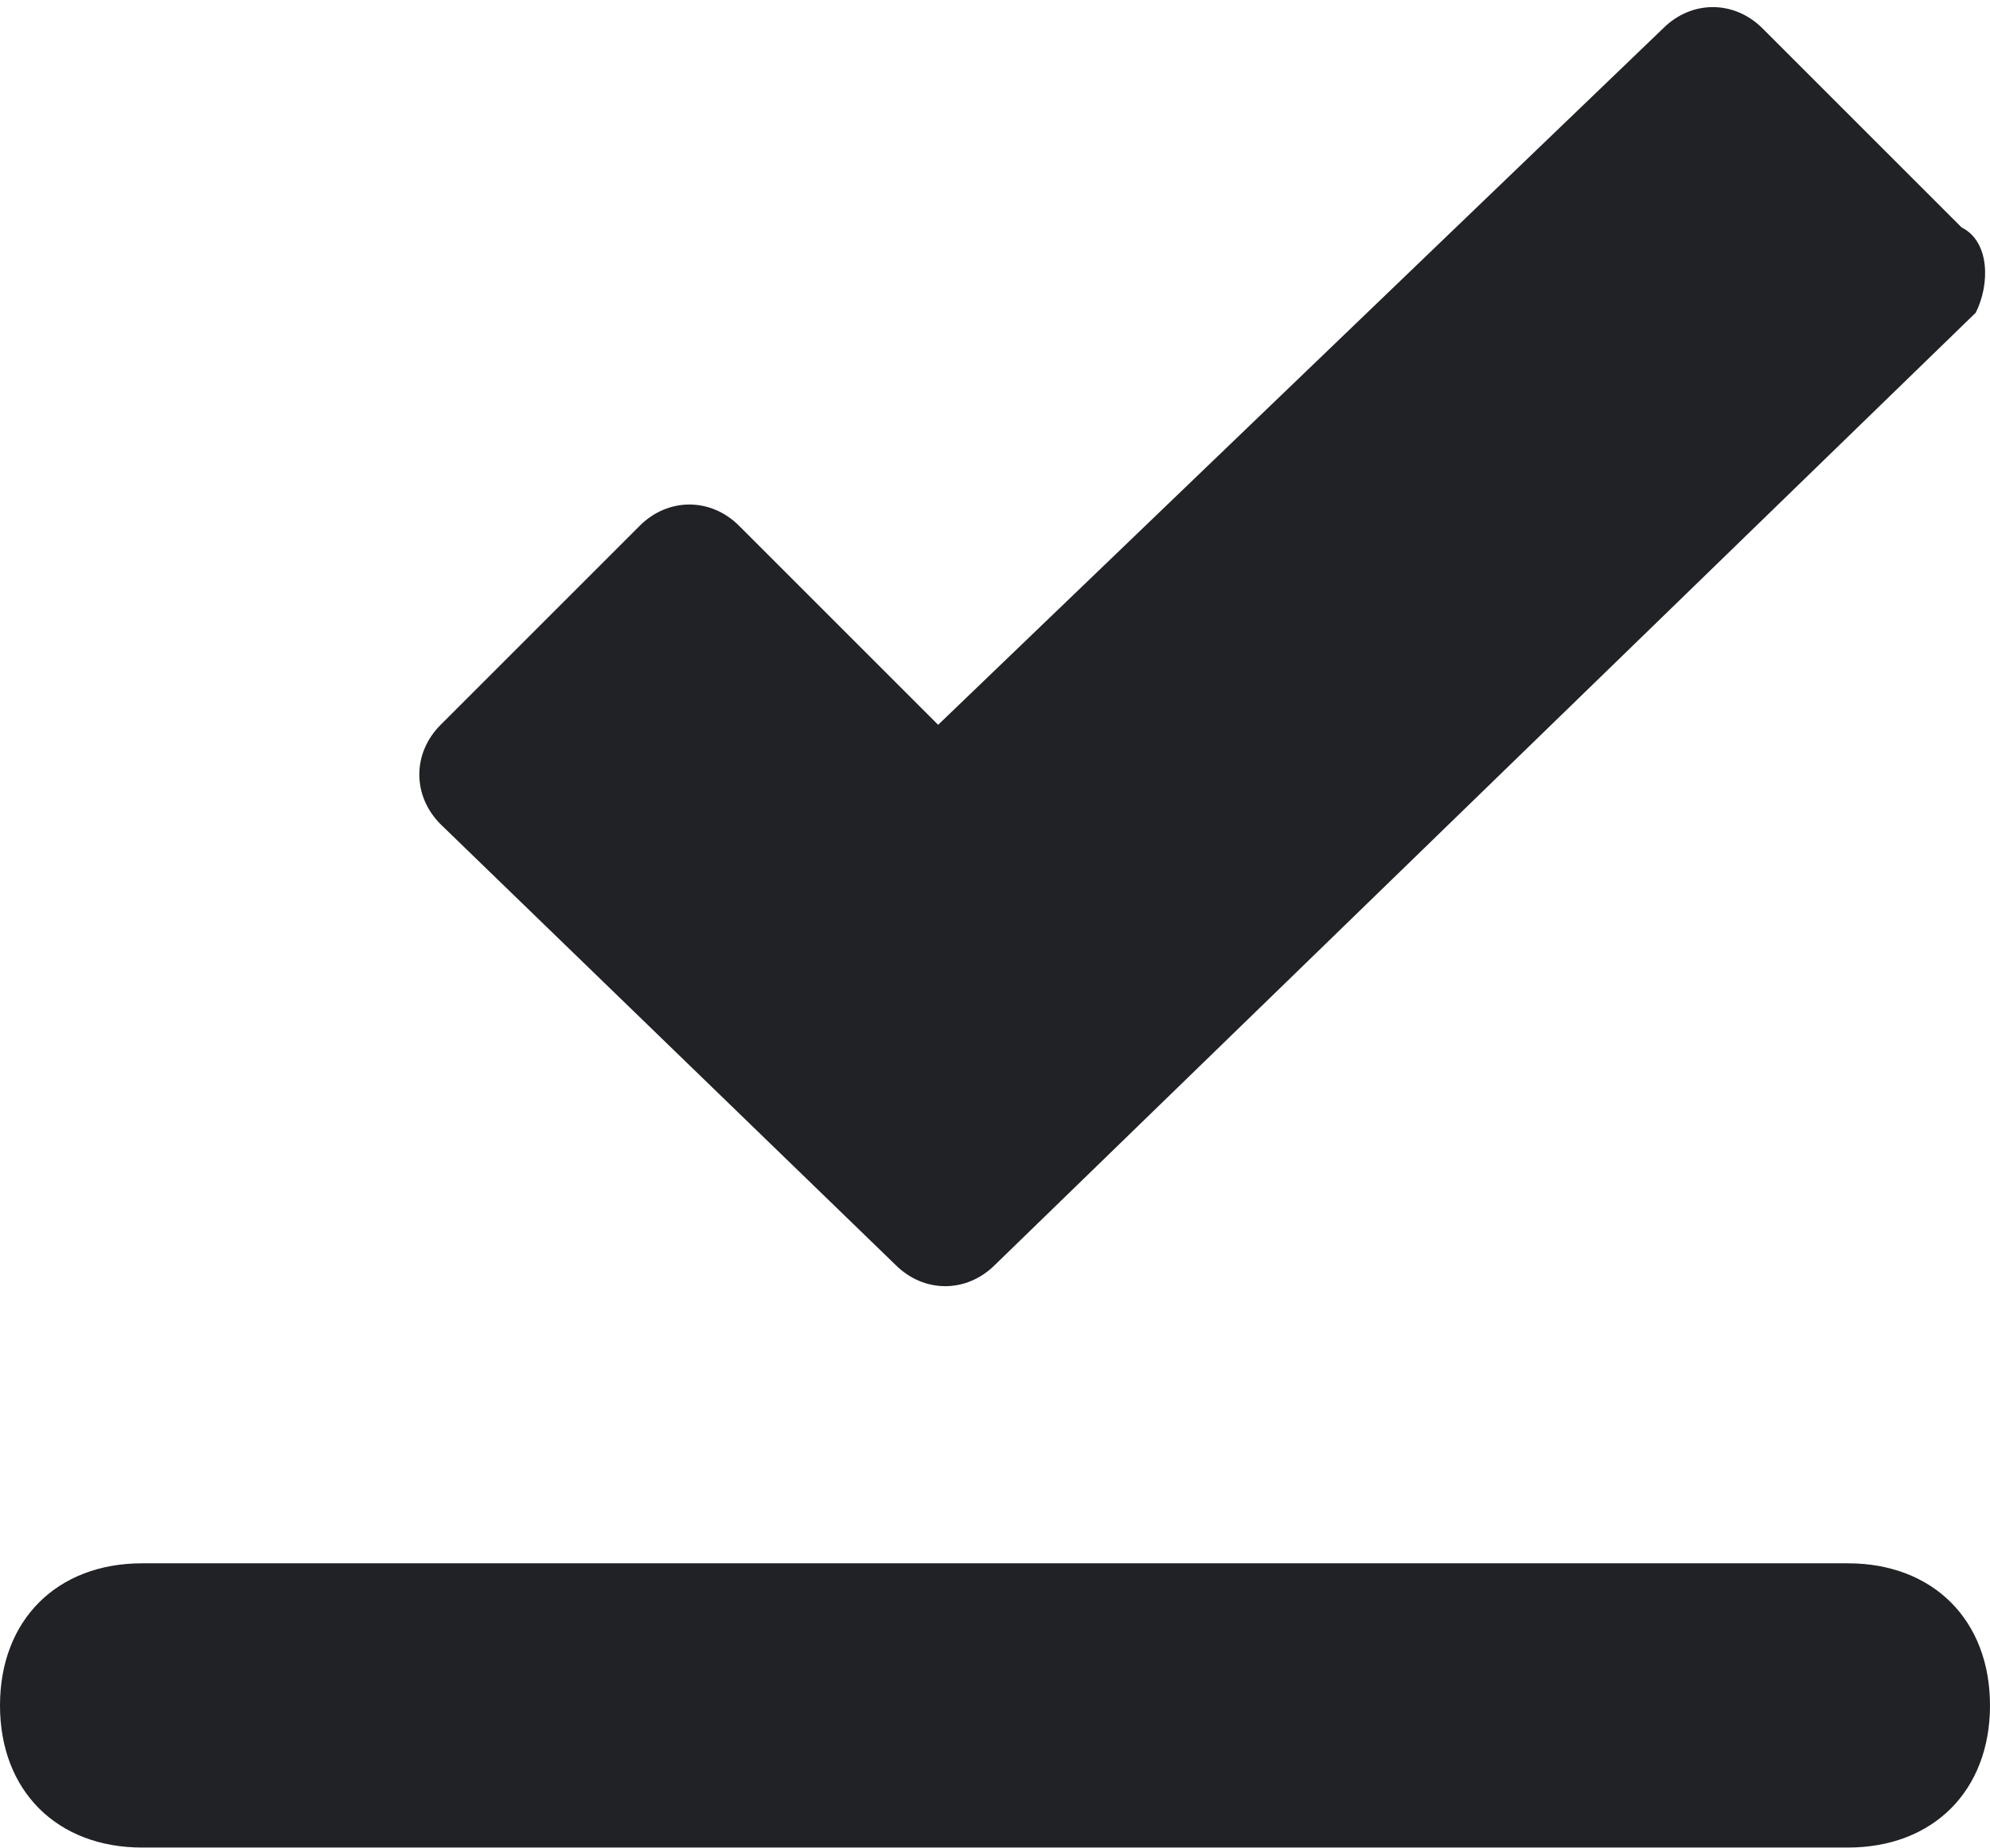
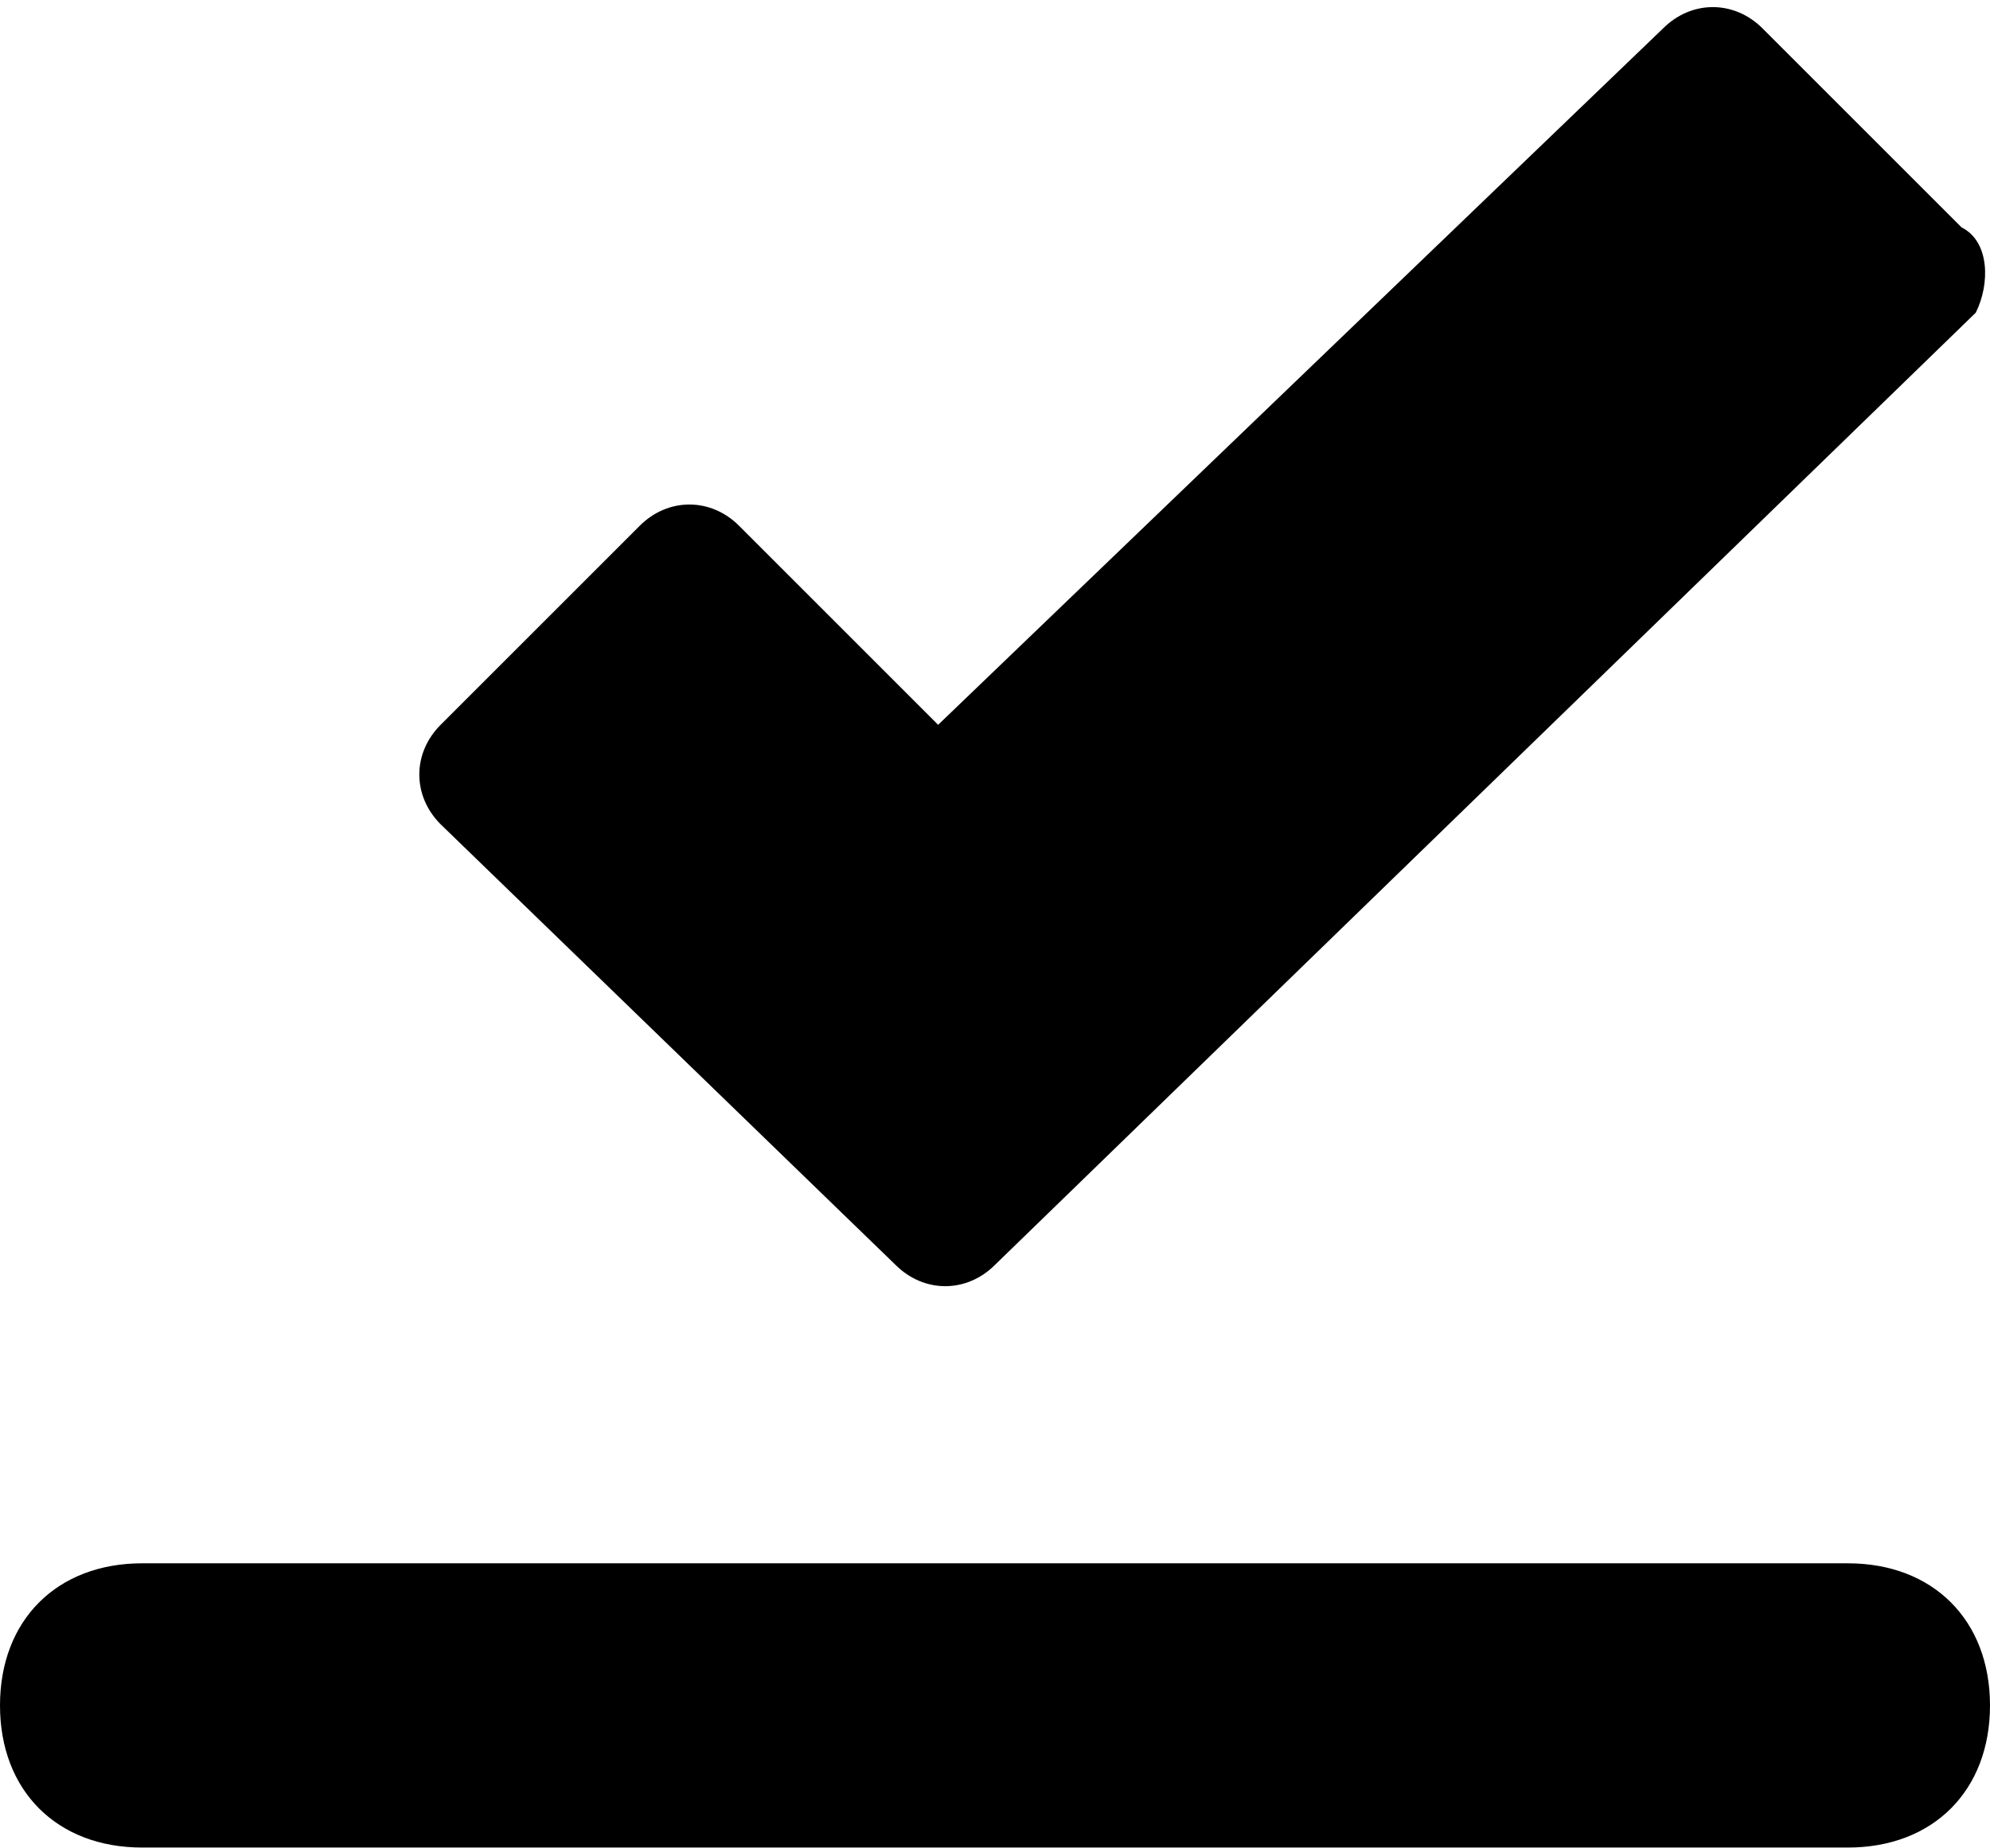
<svg xmlns="http://www.w3.org/2000/svg" viewBox="0 0 14 13">
-   <path d="M1 13c-.6 0-1-.4-1-1s.4-1 1-1h12c.6 0 1 .4 1 1s-.4 1-1 1H1zm5.3-4.1L3.1 5.8c-.2-.2-.2-.5 0-.7l1.4-1.4c.2-.2.5-.2.7 0l1.4 1.4L11.7.2c.2-.2.5-.2.7 0l1.4 1.4c.2.1.2.4.1.6L7 8.9c-.2.2-.5.2-.7 0z" fill="#212225" />
+   <path d="M1 13c-.6 0-1-.4-1-1s.4-1 1-1h12c.6 0 1 .4 1 1s-.4 1-1 1H1zm5.3-4.1L3.1 5.8c-.2-.2-.2-.5 0-.7l1.4-1.4c.2-.2.5-.2.7 0l1.4 1.4L11.7.2c.2-.2.5-.2.7 0l1.4 1.4c.2.1.2.4.1.6L7 8.9c-.2.2-.5.2-.7 0z" fill="currentColor" />
</svg>
